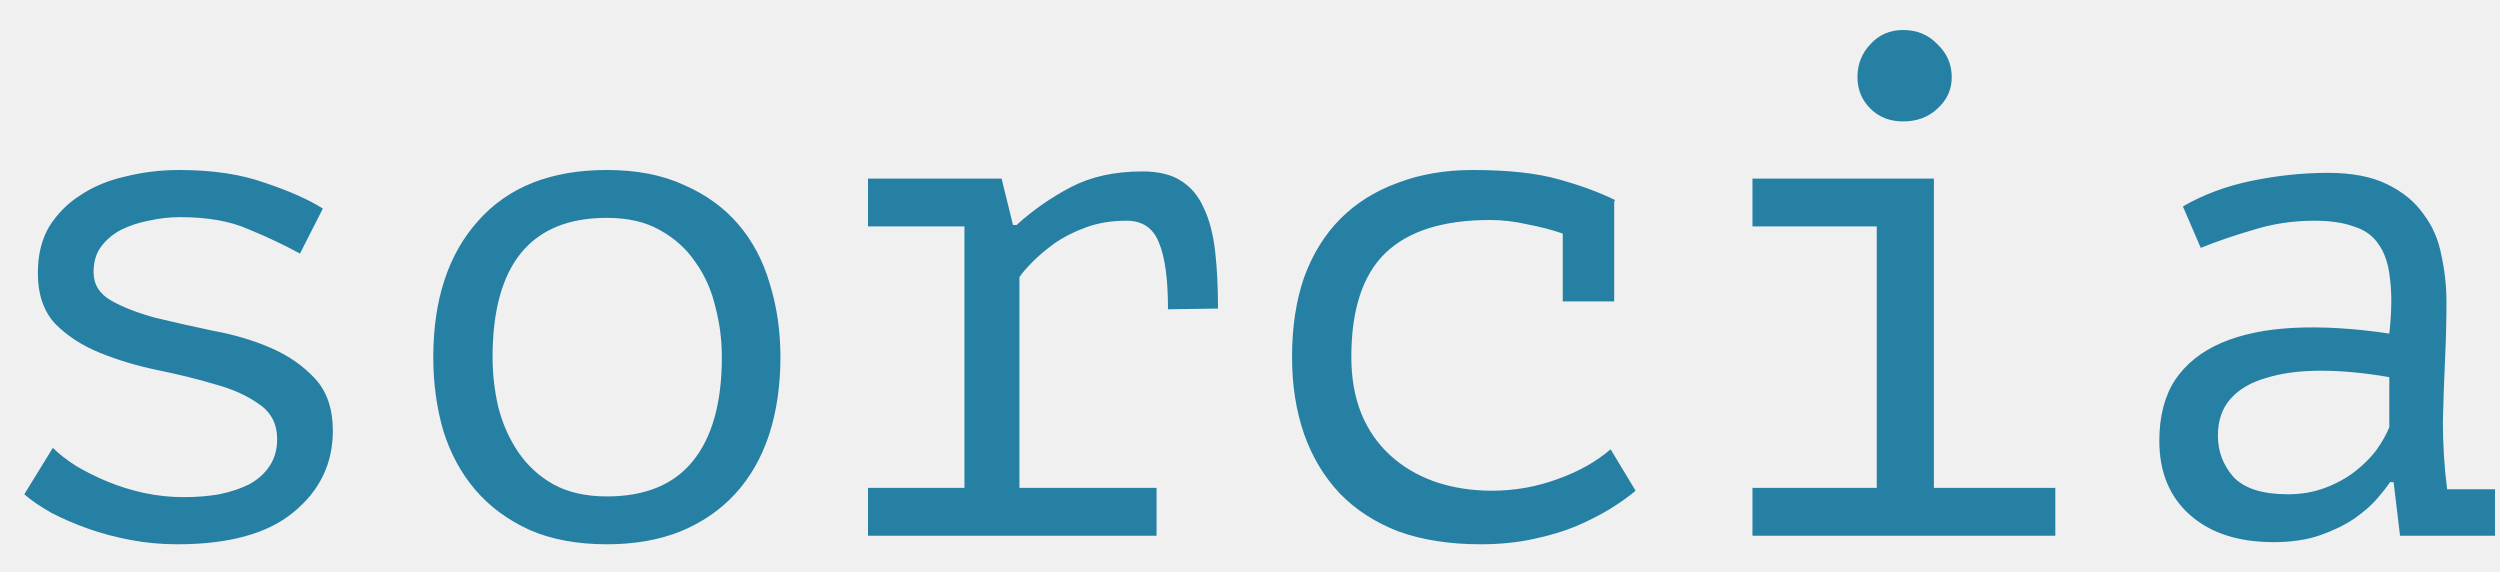
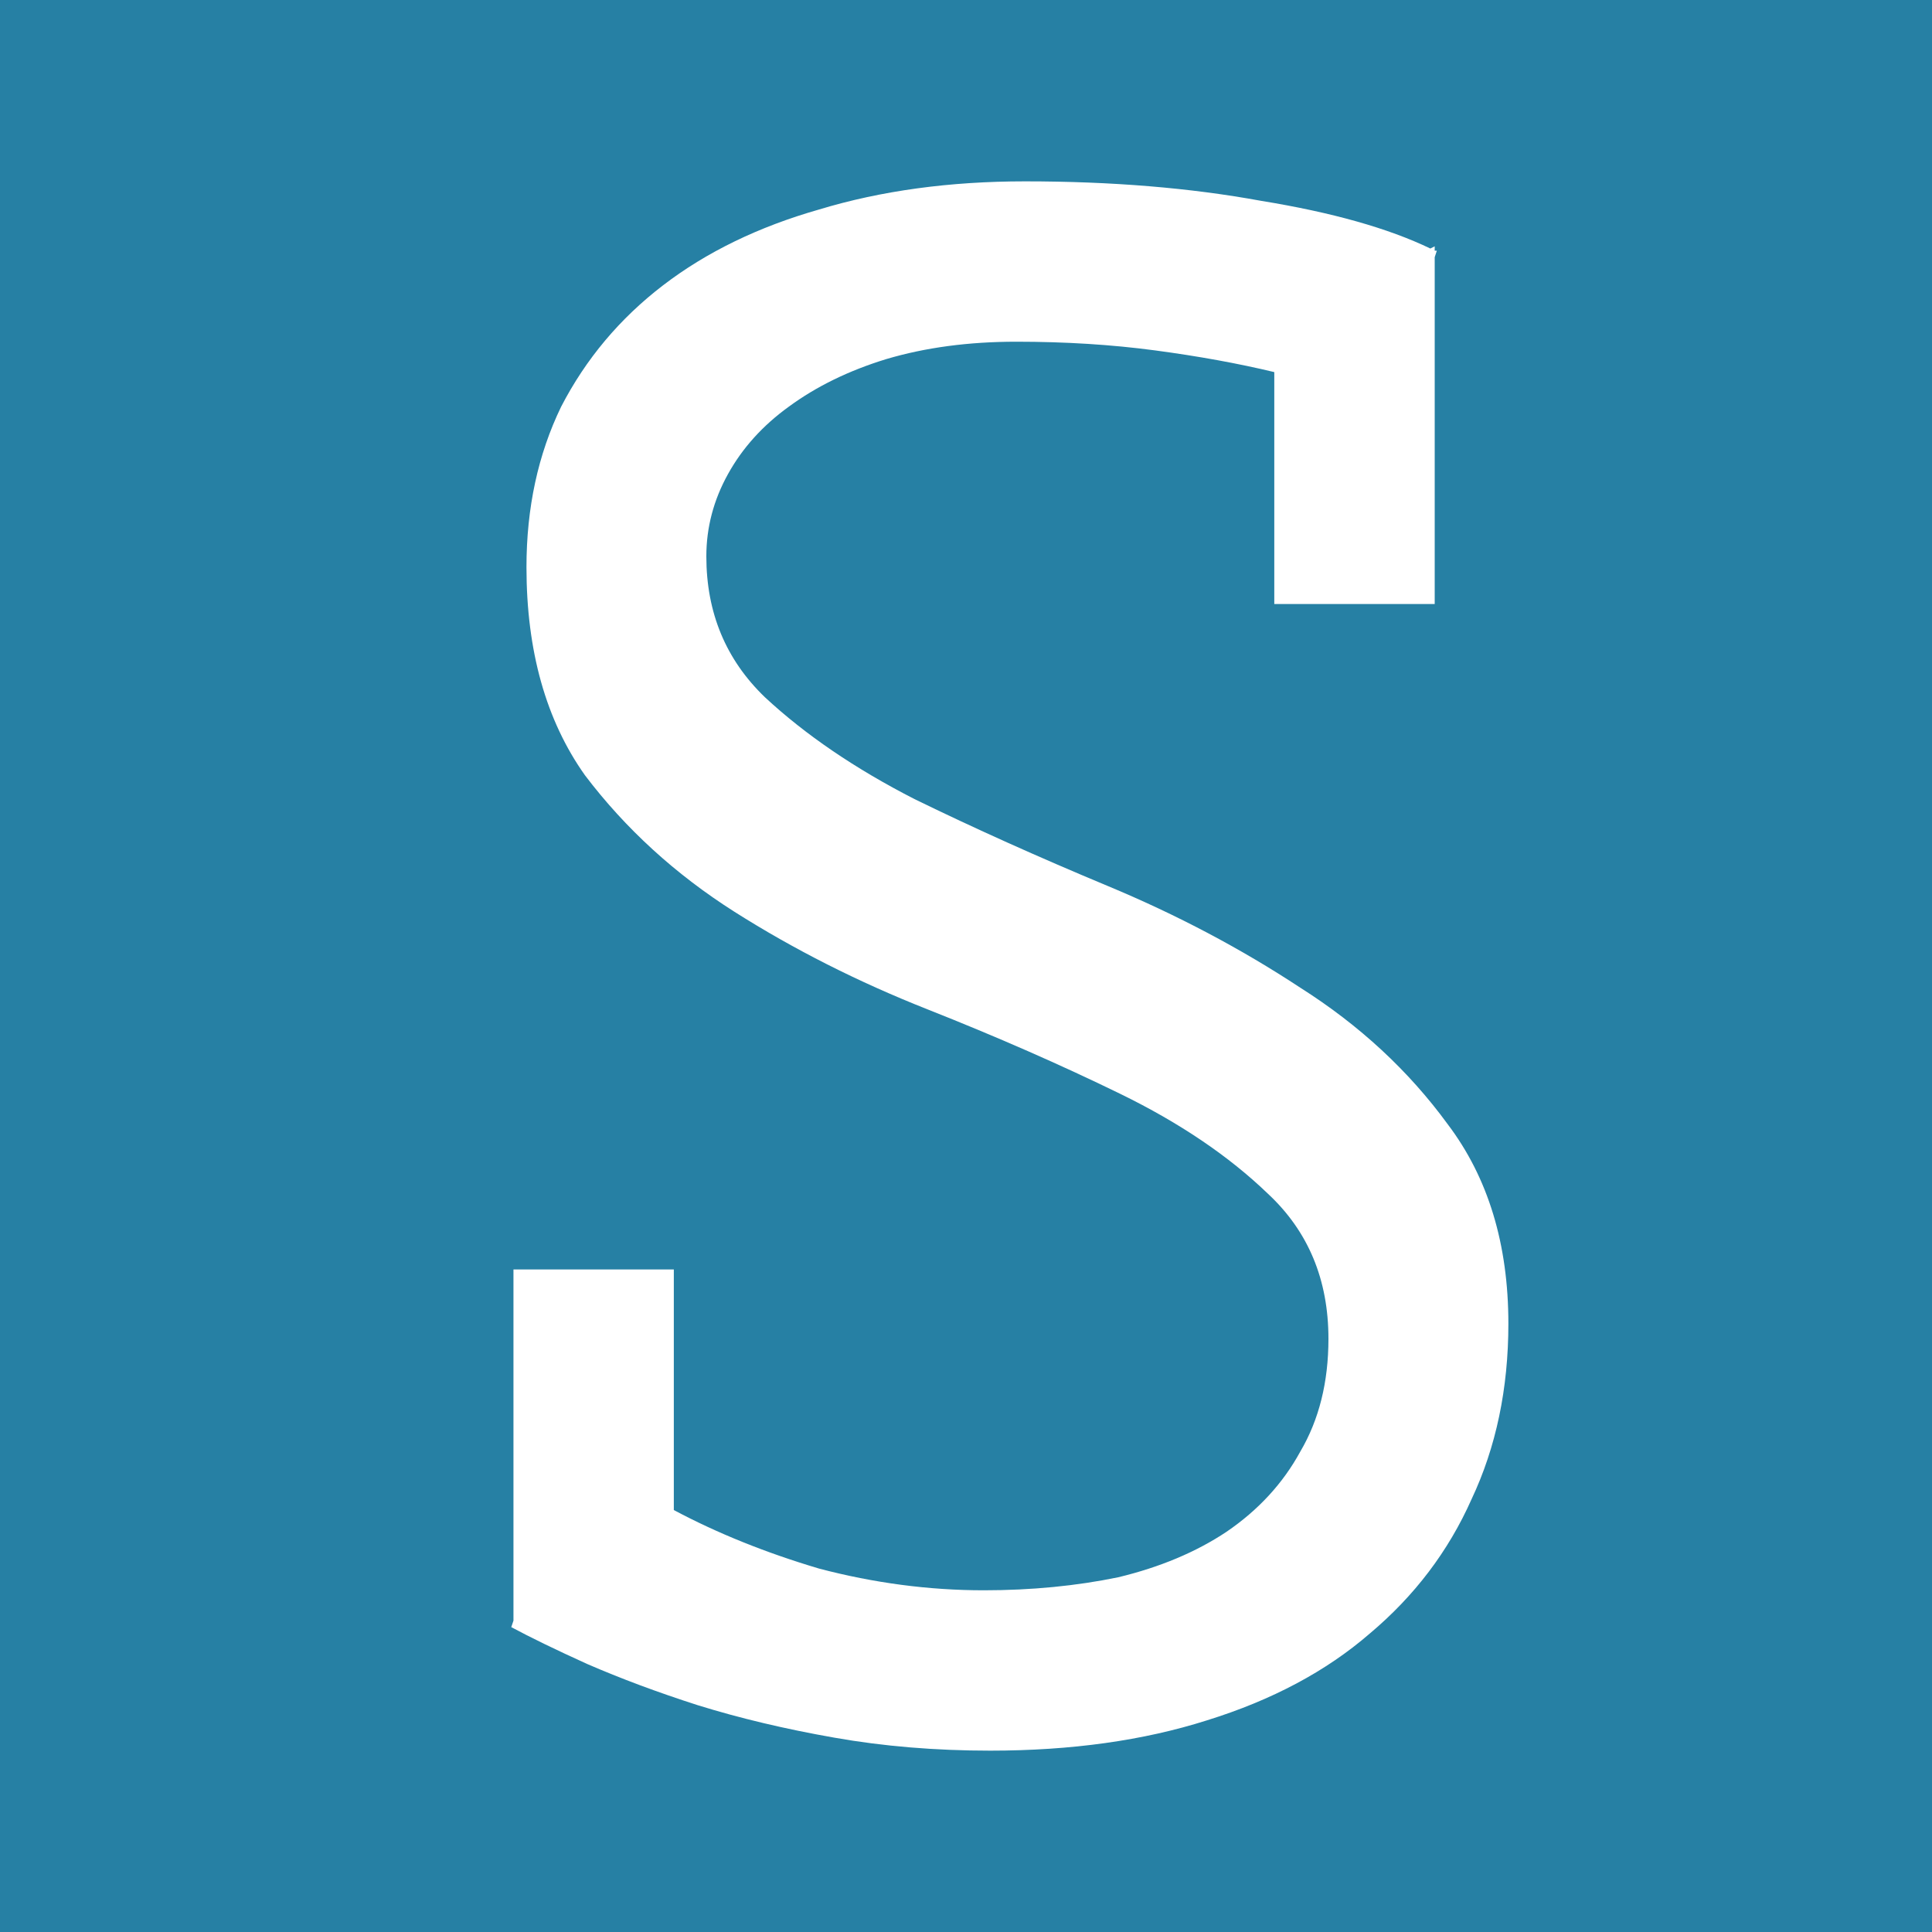
- <svg xmlns="http://www.w3.org/2000/svg" width="70" height="16" viewBox="0 0 70 16" fill="none">
-   <path d="M7.76 12.3C7.76 11.873 7.593 11.547 7.26 11.32C6.927 11.08 6.513 10.893 6.02 10.76C5.527 10.613 4.987 10.48 4.4 10.36C3.827 10.24 3.293 10.08 2.8 9.88C2.307 9.68 1.893 9.413 1.56 9.08C1.227 8.733 1.06 8.253 1.06 7.64C1.06 7.133 1.167 6.7 1.38 6.34C1.607 5.98 1.9 5.687 2.26 5.46C2.62 5.22 3.04 5.047 3.52 4.94C4 4.82 4.5 4.76 5.02 4.76C5.953 4.76 6.753 4.88 7.42 5.12C8.1 5.347 8.64 5.587 9.04 5.84L8.4 7.1C7.96 6.86 7.48 6.633 6.96 6.42C6.453 6.193 5.813 6.08 5.04 6.08C4.747 6.08 4.453 6.113 4.16 6.18C3.88 6.233 3.62 6.32 3.38 6.44C3.153 6.56 2.967 6.72 2.82 6.92C2.687 7.107 2.62 7.34 2.62 7.62C2.62 7.967 2.787 8.233 3.12 8.42C3.453 8.607 3.867 8.767 4.36 8.9C4.853 9.02 5.387 9.14 5.96 9.26C6.547 9.367 7.087 9.527 7.58 9.74C8.073 9.953 8.487 10.24 8.82 10.6C9.153 10.96 9.32 11.447 9.32 12.06C9.32 12.98 8.953 13.74 8.22 14.34C7.5 14.94 6.413 15.24 4.96 15.24C4.52 15.24 4.087 15.2 3.66 15.12C3.233 15.04 2.833 14.933 2.46 14.8C2.087 14.667 1.747 14.52 1.44 14.36C1.133 14.187 0.88 14.013 0.68 13.84L1.48 12.54C1.64 12.7 1.853 12.867 2.12 13.04C2.387 13.2 2.68 13.347 3 13.48C3.32 13.613 3.66 13.72 4.02 13.8C4.393 13.88 4.767 13.92 5.14 13.92C5.5 13.92 5.833 13.893 6.14 13.84C6.46 13.773 6.74 13.68 6.98 13.56C7.22 13.427 7.407 13.26 7.54 13.06C7.687 12.847 7.76 12.593 7.76 12.3ZM12.132 10C12.132 8.387 12.552 7.113 13.392 6.18C14.232 5.233 15.432 4.76 16.992 4.76C17.832 4.76 18.552 4.9 19.152 5.18C19.765 5.447 20.272 5.813 20.672 6.28C21.072 6.747 21.366 7.3 21.552 7.94C21.752 8.58 21.852 9.267 21.852 10C21.852 10.8 21.745 11.527 21.532 12.18C21.319 12.82 21.006 13.367 20.592 13.82C20.179 14.273 19.666 14.627 19.052 14.88C18.452 15.12 17.765 15.24 16.992 15.24C16.166 15.24 15.445 15.107 14.832 14.84C14.219 14.56 13.712 14.187 13.312 13.72C12.912 13.253 12.612 12.7 12.412 12.06C12.226 11.42 12.132 10.733 12.132 10ZM13.792 10C13.792 10.467 13.845 10.933 13.952 11.4C14.072 11.867 14.259 12.287 14.512 12.66C14.765 13.033 15.092 13.333 15.492 13.56C15.905 13.787 16.405 13.9 16.992 13.9C18.059 13.9 18.859 13.573 19.392 12.92C19.939 12.253 20.212 11.28 20.212 10C20.212 9.52 20.152 9.053 20.032 8.6C19.925 8.133 19.739 7.713 19.472 7.34C19.219 6.967 18.886 6.667 18.472 6.44C18.072 6.213 17.579 6.1 16.992 6.1C15.925 6.1 15.126 6.427 14.592 7.08C14.059 7.733 13.792 8.707 13.792 10ZM24.304 15V13.66H27.004V6.34H24.304V5H28.044L28.364 6.3H28.464C28.918 5.887 29.424 5.533 29.984 5.24C30.544 4.947 31.211 4.8 31.984 4.8C32.438 4.8 32.798 4.887 33.064 5.06C33.344 5.233 33.558 5.487 33.704 5.82C33.864 6.153 33.971 6.56 34.024 7.04C34.078 7.507 34.104 8.04 34.104 8.64L32.704 8.66C32.704 7.807 32.618 7.18 32.444 6.78C32.284 6.38 31.984 6.18 31.544 6.18C31.131 6.18 30.758 6.24 30.424 6.36C30.091 6.48 29.798 6.627 29.544 6.8C29.304 6.973 29.098 7.147 28.924 7.32C28.751 7.493 28.624 7.64 28.544 7.76V13.66H32.384V15H24.304ZM43.757 6.54C43.45 6.433 43.117 6.347 42.757 6.28C42.41 6.2 42.063 6.16 41.717 6.16C40.41 6.16 39.437 6.467 38.797 7.08C38.157 7.693 37.837 8.667 37.837 10C37.837 10.587 37.93 11.113 38.117 11.58C38.303 12.033 38.57 12.42 38.917 12.74C39.263 13.06 39.677 13.307 40.157 13.48C40.65 13.653 41.19 13.74 41.777 13.74C42.403 13.74 43.01 13.633 43.597 13.42C44.197 13.207 44.697 12.927 45.097 12.58L45.797 13.74C45.61 13.9 45.377 14.067 45.097 14.24C44.817 14.413 44.49 14.58 44.117 14.74C43.757 14.887 43.35 15.007 42.897 15.1C42.457 15.193 41.977 15.24 41.457 15.24C40.59 15.24 39.823 15.12 39.157 14.88C38.503 14.627 37.957 14.273 37.517 13.82C37.077 13.353 36.743 12.8 36.517 12.16C36.29 11.507 36.177 10.787 36.177 10C36.177 9.16 36.29 8.413 36.517 7.76C36.757 7.107 37.097 6.56 37.537 6.12C37.977 5.68 38.51 5.347 39.137 5.12C39.763 4.88 40.463 4.76 41.237 4.76C42.223 4.76 43.023 4.847 43.637 5.02C44.263 5.193 44.79 5.387 45.217 5.6L45.197 5.66V8.44H43.757V6.54ZM49.069 15V13.66H52.549V6.34H49.069V5H54.149V13.66H57.549V15H49.069ZM52.009 2.16C52.009 1.8 52.129 1.493 52.369 1.24C52.609 0.973 52.915 0.84 53.289 0.84C53.675 0.84 53.995 0.973 54.249 1.24C54.515 1.493 54.649 1.8 54.649 2.16C54.649 2.507 54.515 2.8 54.249 3.04C53.995 3.28 53.675 3.4 53.289 3.4C52.915 3.4 52.609 3.28 52.369 3.04C52.129 2.8 52.009 2.507 52.009 2.16ZM61.121 5.78C61.694 5.447 62.341 5.207 63.061 5.06C63.781 4.913 64.488 4.84 65.181 4.84C65.861 4.84 66.414 4.947 66.841 5.16C67.281 5.373 67.621 5.653 67.861 6C68.114 6.333 68.281 6.72 68.361 7.16C68.454 7.587 68.501 8.02 68.501 8.46C68.501 8.967 68.488 9.507 68.461 10.08C68.434 10.653 68.414 11.227 68.401 11.8C68.401 12.467 68.441 13.1 68.521 13.7H69.861V15H67.201L67.021 13.5H66.921C66.841 13.62 66.721 13.773 66.561 13.96C66.401 14.147 66.188 14.333 65.921 14.52C65.668 14.693 65.354 14.847 64.981 14.98C64.608 15.113 64.168 15.18 63.661 15.18C62.674 15.18 61.894 14.927 61.321 14.42C60.748 13.913 60.461 13.22 60.461 12.34C60.461 11.66 60.608 11.093 60.901 10.64C61.208 10.187 61.641 9.84 62.201 9.6C62.761 9.36 63.434 9.22 64.221 9.18C65.021 9.14 65.914 9.193 66.901 9.34C66.968 8.727 66.974 8.22 66.921 7.82C66.881 7.407 66.774 7.08 66.601 6.84C66.441 6.6 66.208 6.433 65.901 6.34C65.608 6.233 65.241 6.18 64.801 6.18C64.201 6.18 63.628 6.267 63.081 6.44C62.534 6.6 62.048 6.767 61.621 6.94L61.121 5.78ZM64.061 13.84C64.434 13.84 64.781 13.78 65.101 13.66C65.421 13.54 65.701 13.387 65.941 13.2C66.181 13.013 66.381 12.813 66.541 12.6C66.701 12.373 66.821 12.16 66.901 11.96V10.56C66.208 10.44 65.568 10.38 64.981 10.38C64.394 10.38 63.888 10.447 63.461 10.58C63.034 10.7 62.701 10.893 62.461 11.16C62.221 11.427 62.101 11.773 62.101 12.2C62.101 12.64 62.248 13.027 62.541 13.36C62.848 13.68 63.354 13.84 64.061 13.84Z" fill="#2680A4" />
+ <svg xmlns="http://www.w3.org/2000/svg" width="30" height="30" viewBox="0 0 30 30" fill="none">
+   <rect width="30" height="30" fill="#2680A4" />
+   <path d="M10.463 23.448C11.137 23.807 11.888 24.11 12.719 24.357C13.571 24.581 14.424 24.694 15.277 24.694C16.017 24.694 16.713 24.626 17.363 24.492C18.014 24.335 18.575 24.099 19.046 23.785C19.54 23.448 19.922 23.033 20.191 22.54C20.482 22.046 20.628 21.462 20.628 20.789C20.628 19.869 20.314 19.118 19.686 18.534C19.08 17.951 18.317 17.435 17.397 16.986C16.477 16.537 15.479 16.099 14.402 15.673C13.324 15.247 12.326 14.742 11.406 14.159C10.486 13.575 9.712 12.868 9.083 12.038C8.478 11.185 8.175 10.108 8.175 8.807C8.175 7.887 8.354 7.057 8.713 6.316C9.095 5.576 9.622 4.947 10.295 4.431C10.968 3.915 11.776 3.522 12.719 3.253C13.683 2.961 14.749 2.816 15.916 2.816C17.262 2.816 18.485 2.917 19.585 3.119C20.684 3.298 21.559 3.545 22.21 3.859L22.278 3.825V3.893H22.311L22.278 3.994V9.379H19.787V5.778C19.226 5.643 18.609 5.531 17.936 5.441C17.262 5.351 16.544 5.306 15.781 5.306C15.041 5.306 14.368 5.396 13.762 5.576C13.178 5.755 12.674 6.002 12.247 6.316C11.843 6.608 11.529 6.956 11.305 7.36C11.081 7.763 10.968 8.19 10.968 8.639C10.968 9.514 11.271 10.243 11.877 10.826C12.505 11.41 13.28 11.937 14.2 12.408C15.12 12.857 16.118 13.306 17.195 13.755C18.272 14.203 19.271 14.731 20.191 15.337C21.111 15.92 21.874 16.627 22.48 17.457C23.108 18.287 23.422 19.32 23.422 20.554C23.422 21.563 23.231 22.472 22.85 23.28C22.491 24.088 21.963 24.783 21.268 25.367C20.595 25.95 19.753 26.399 18.743 26.713C17.756 27.027 16.634 27.184 15.378 27.184C14.525 27.184 13.717 27.117 12.954 26.982C12.191 26.848 11.484 26.68 10.834 26.478C10.205 26.276 9.633 26.062 9.117 25.838C8.623 25.614 8.231 25.423 7.939 25.266L7.973 25.165V19.712H10.463V23.448Z" fill="white" />
</svg>
